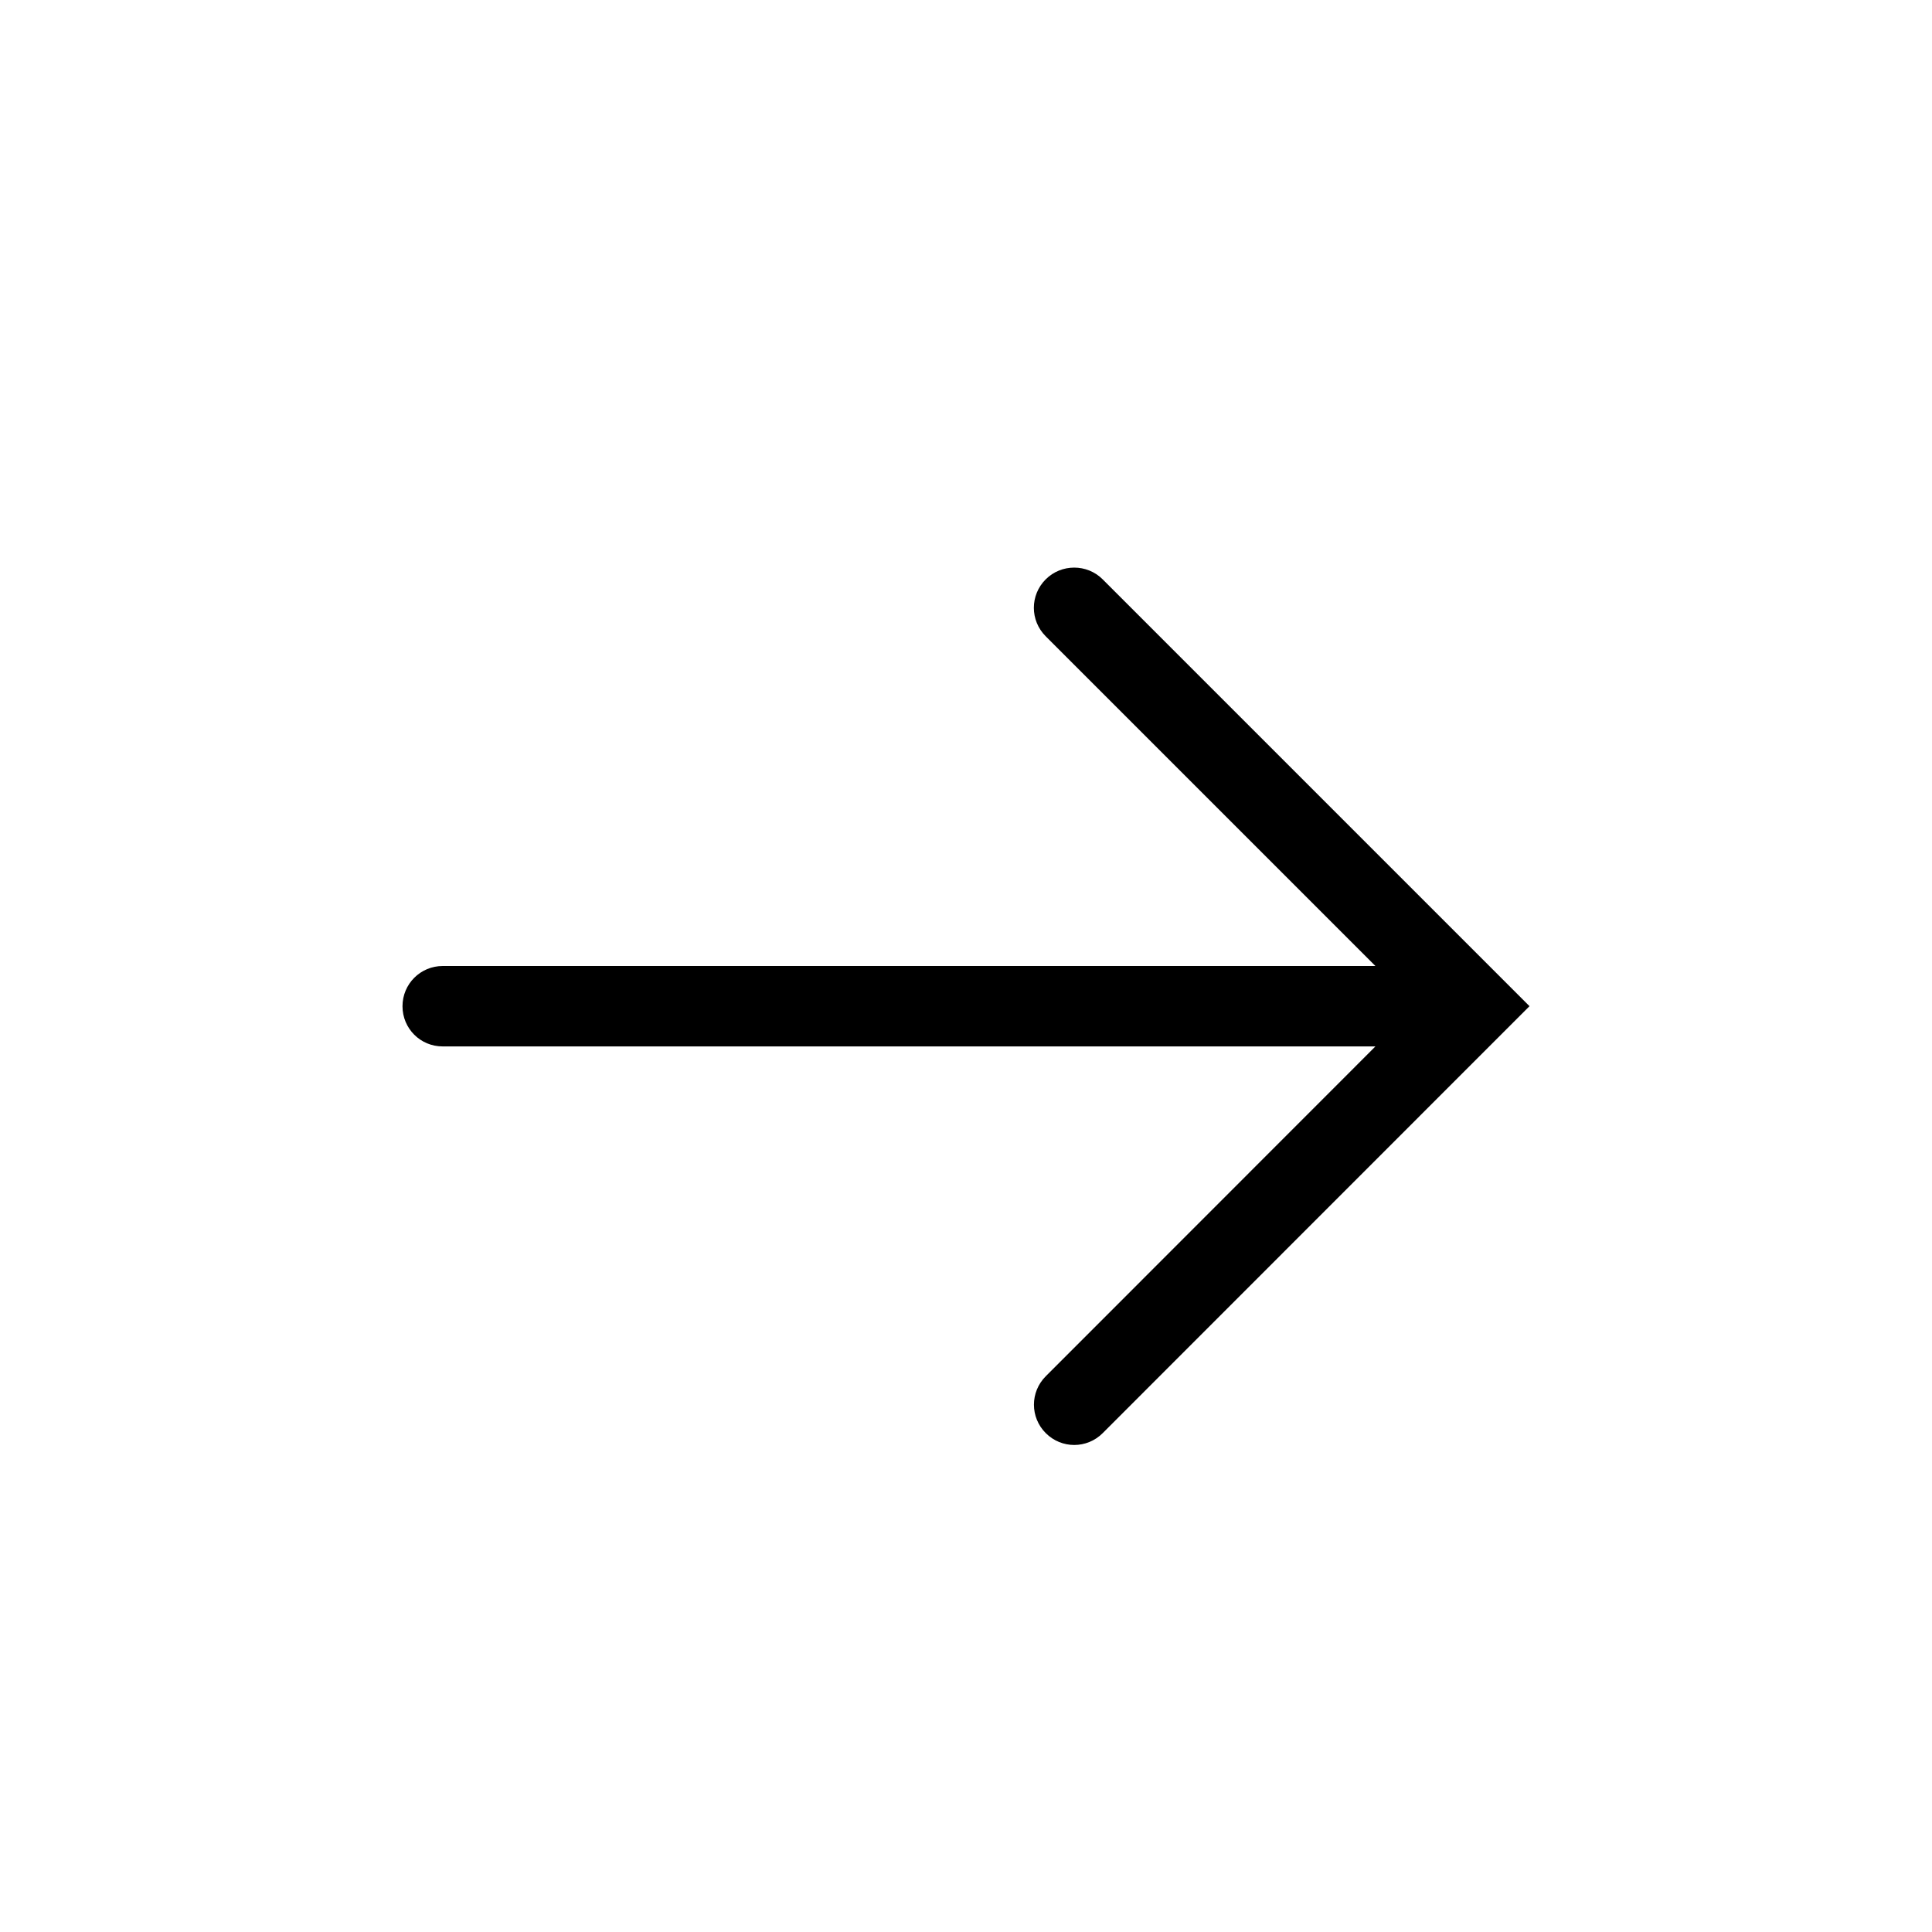
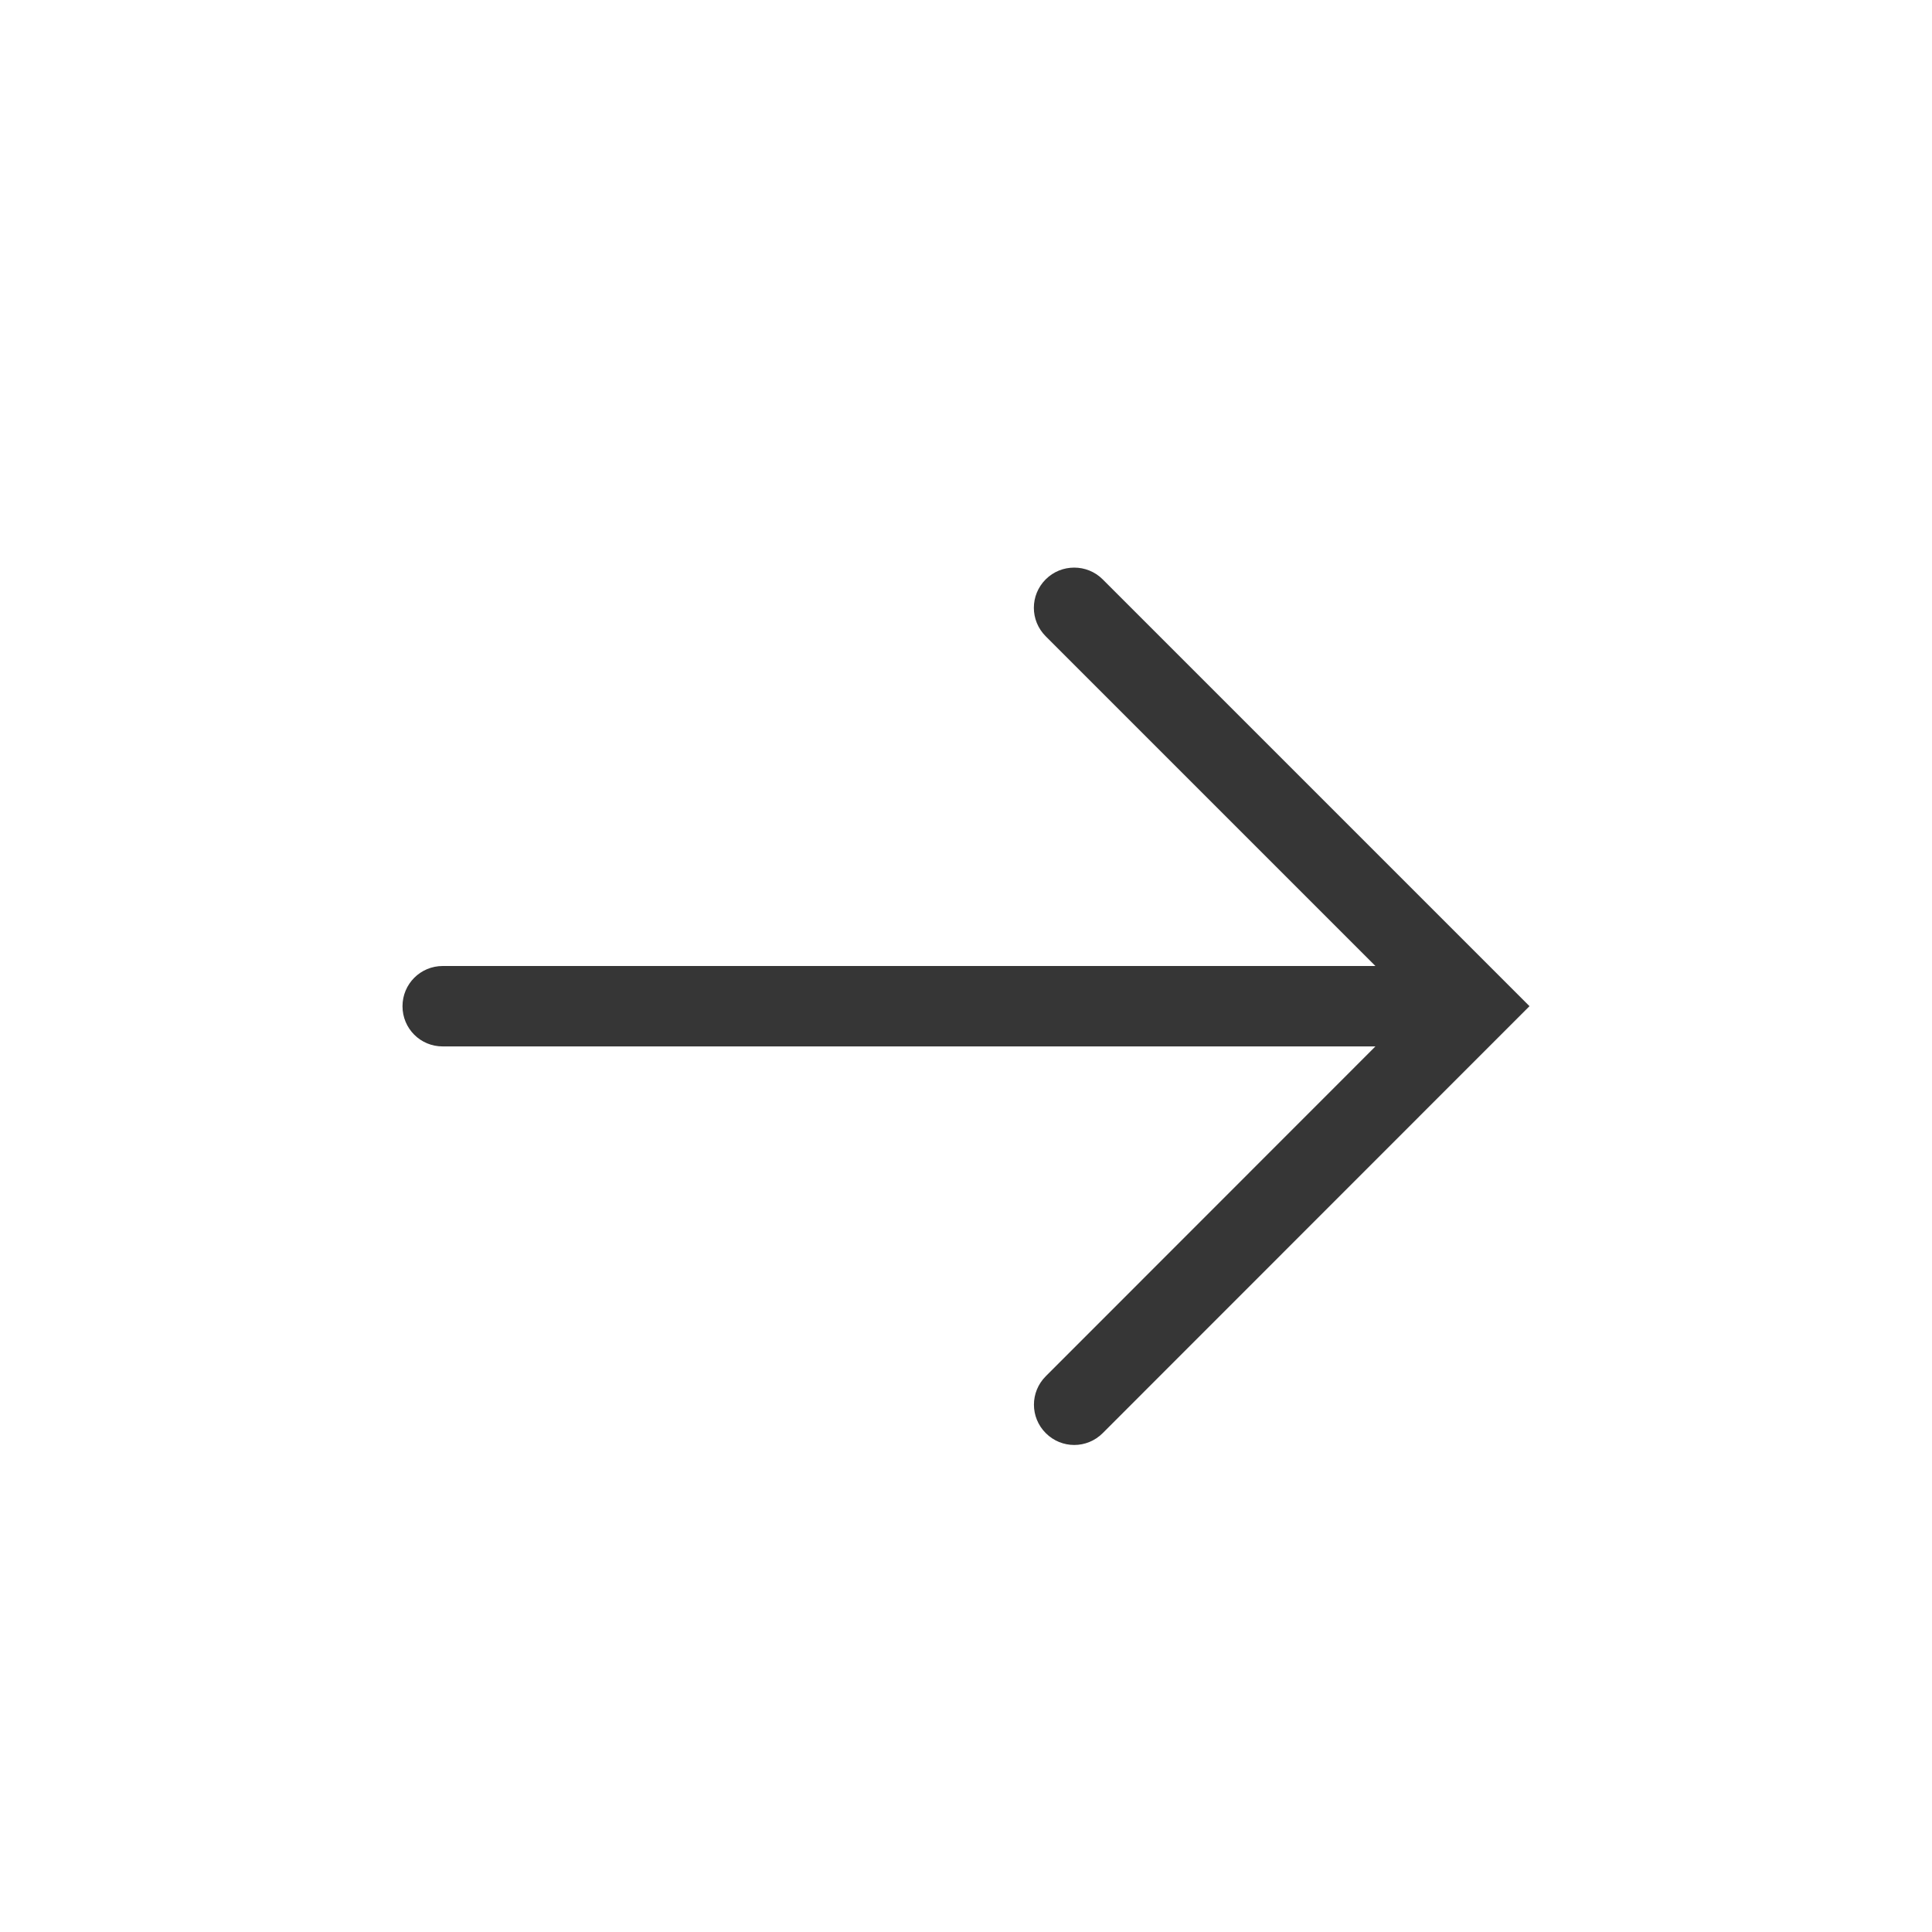
<svg xmlns="http://www.w3.org/2000/svg" width="24" height="24" viewBox="0 0 24 24" version="1.1" id="svg5">
-   <defs id="defs2" />
-   <path d="m 13.344,7.051 c 0.128,0 0.256,0.048 0.354,0.146 l 5.302,5.302 -5.302,5.304 c -0.196,0.196 -0.511,0.196 -0.707,0 -0.196,-0.196 -0.196,-0.511 0,-0.707 l 4.095,-4.097 H 5.5 C 5.223,13 5,12.777 5,12.5 c 0,-0.277 0.223,-0.5 0.5,-0.5 H 17.086 L 12.99,7.904 c -0.196,-0.196 -0.196,-0.511 0,-0.707 0.098,-0.098 0.226,-0.146 0.354,-0.146 z" style="stroke-width:2;stroke-linecap:round;stroke-linejoin:round" id="path510" />
+   <defs id="defs2">
+     <style id="current-color-scheme" type="text/css">
+       .ColorScheme-Text { color:#363636; }
+     </style>
+   </defs>
+   <path d="m 13.344,7.051 c 0.128,0 0.256,0.048 0.354,0.146 l 5.302,5.302 -5.302,5.304 c -0.196,0.196 -0.511,0.196 -0.707,0 -0.196,-0.196 -0.196,-0.511 0,-0.707 l 4.095,-4.097 H 5.5 C 5.223,13 5,12.777 5,12.5 c 0,-0.277 0.223,-0.5 0.5,-0.5 H 17.086 L 12.99,7.904 c -0.196,-0.196 -0.196,-0.511 0,-0.707 0.098,-0.098 0.226,-0.146 0.354,-0.146 z" style="fill:currentColor;stroke-width:2;stroke-linecap:round;stroke-linejoin:round" class="ColorScheme-Text" id="path510" />
</svg>
